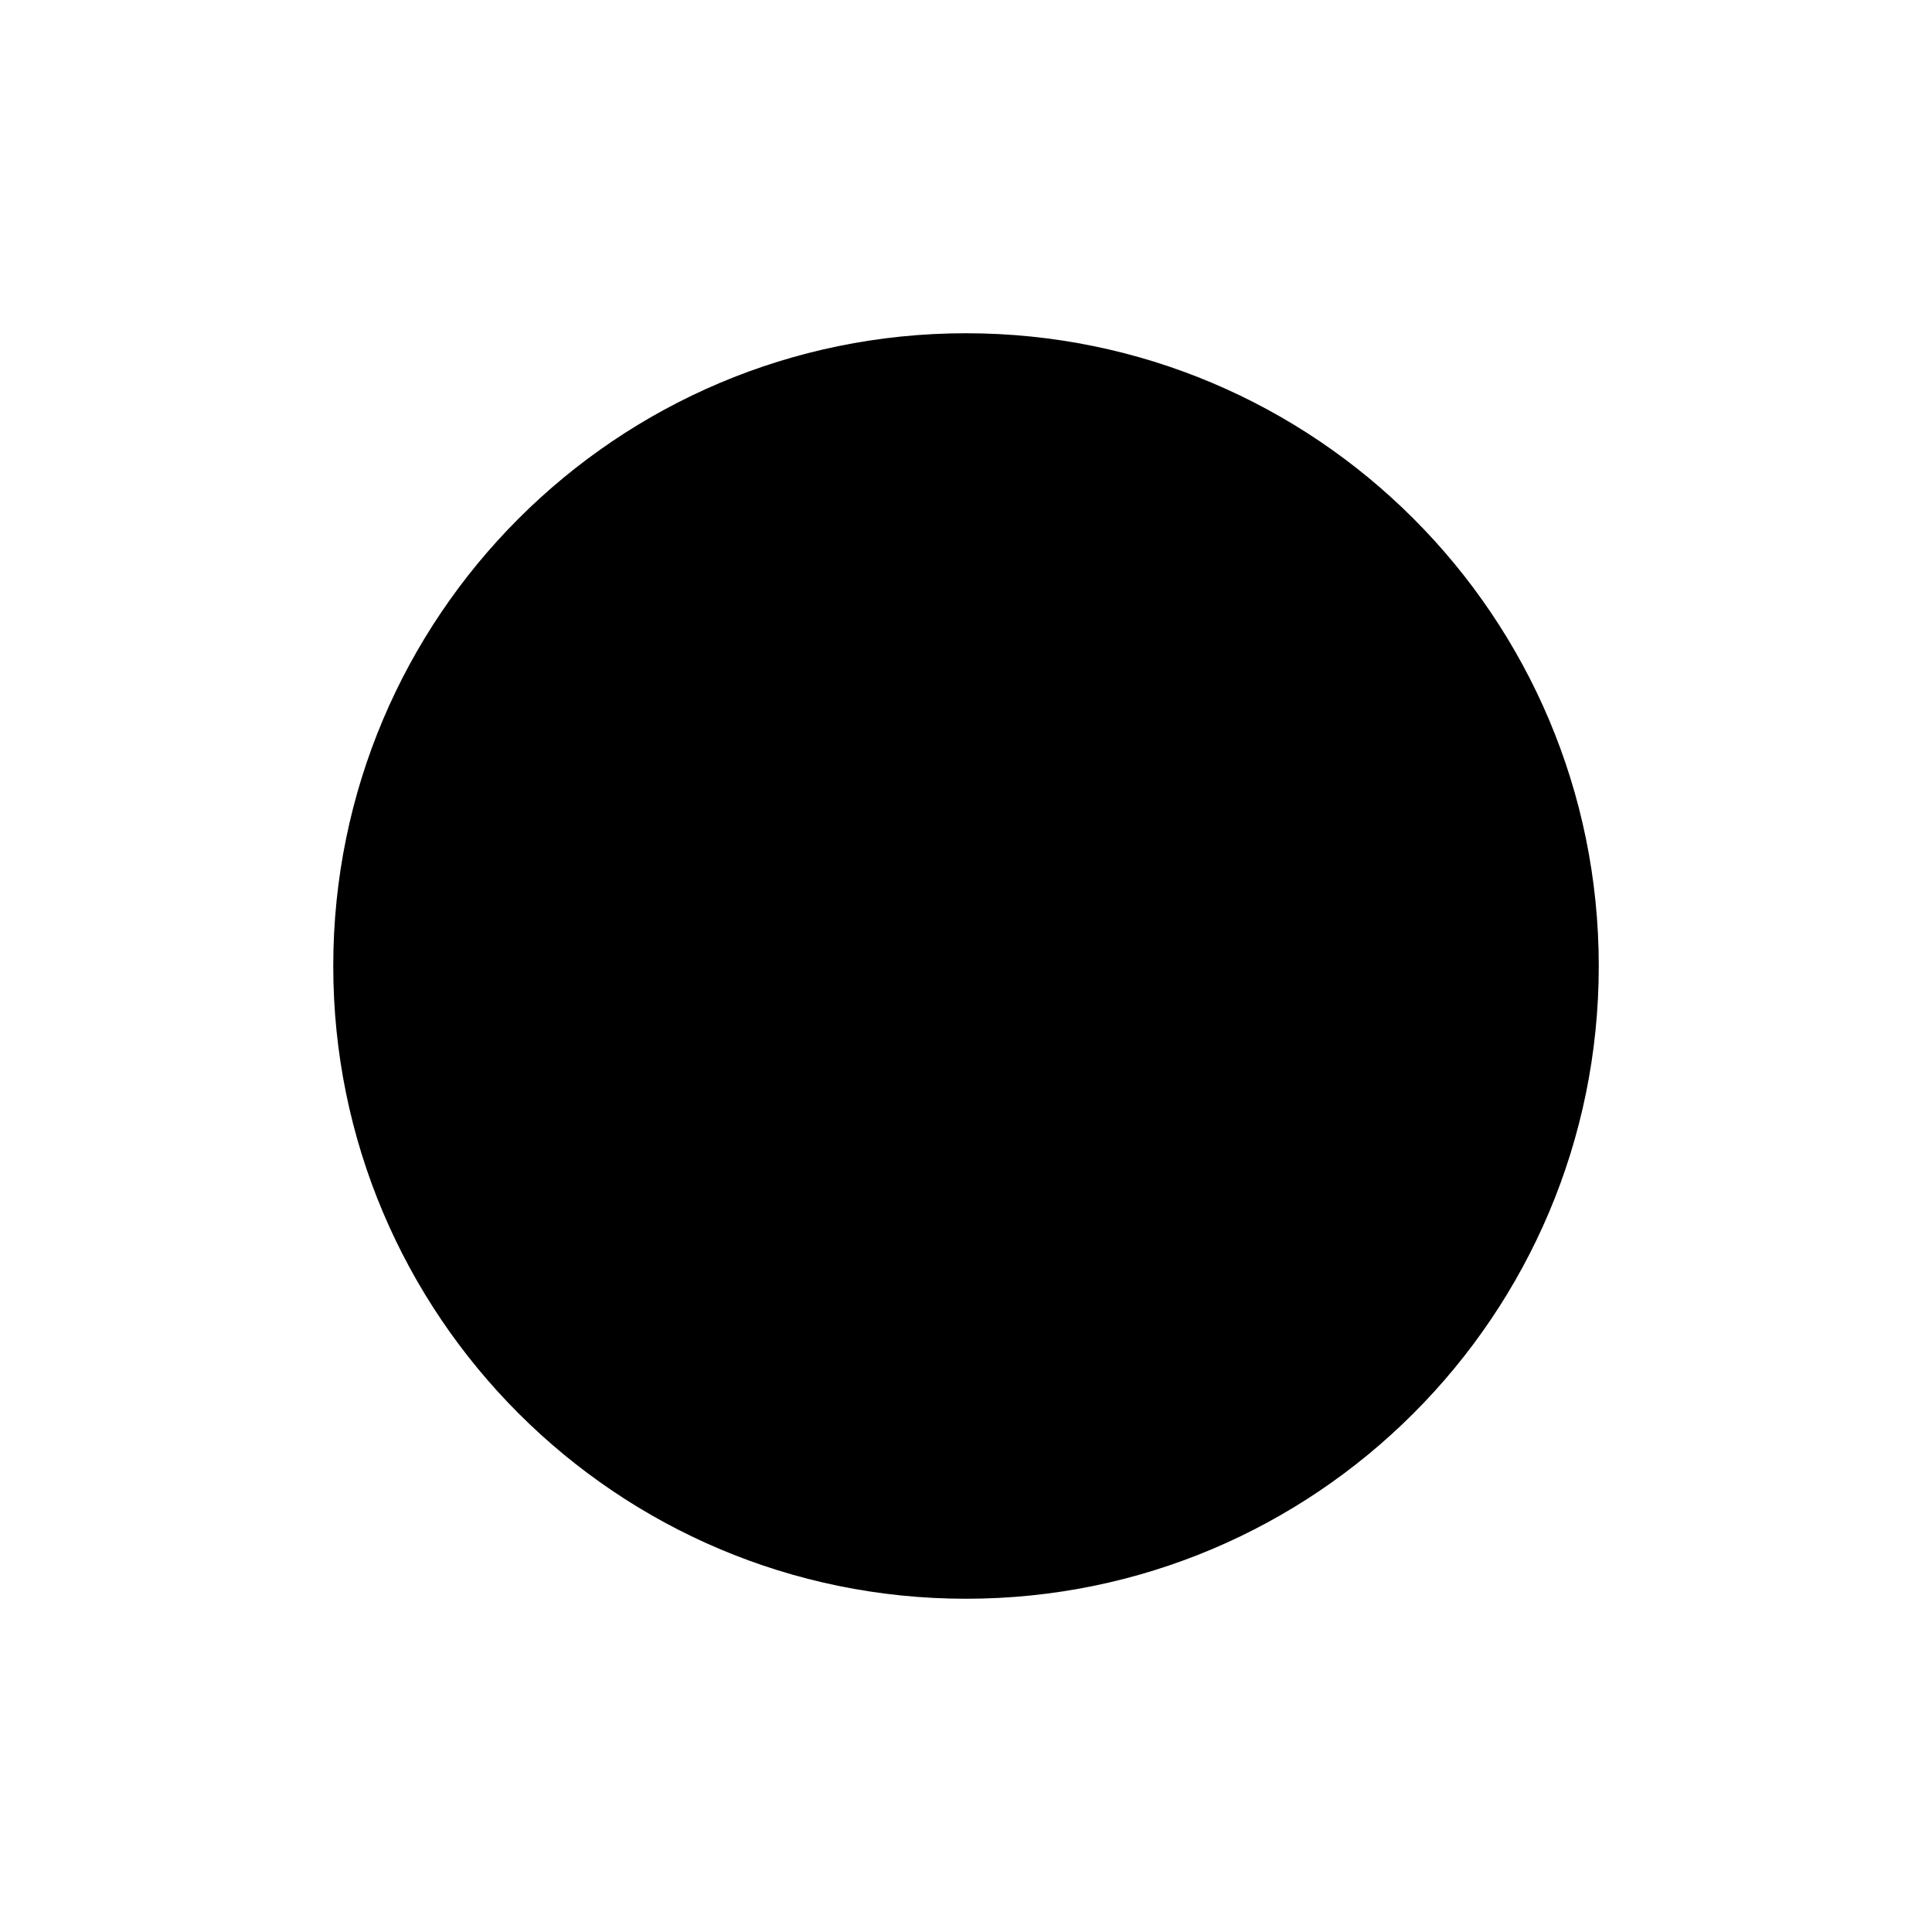
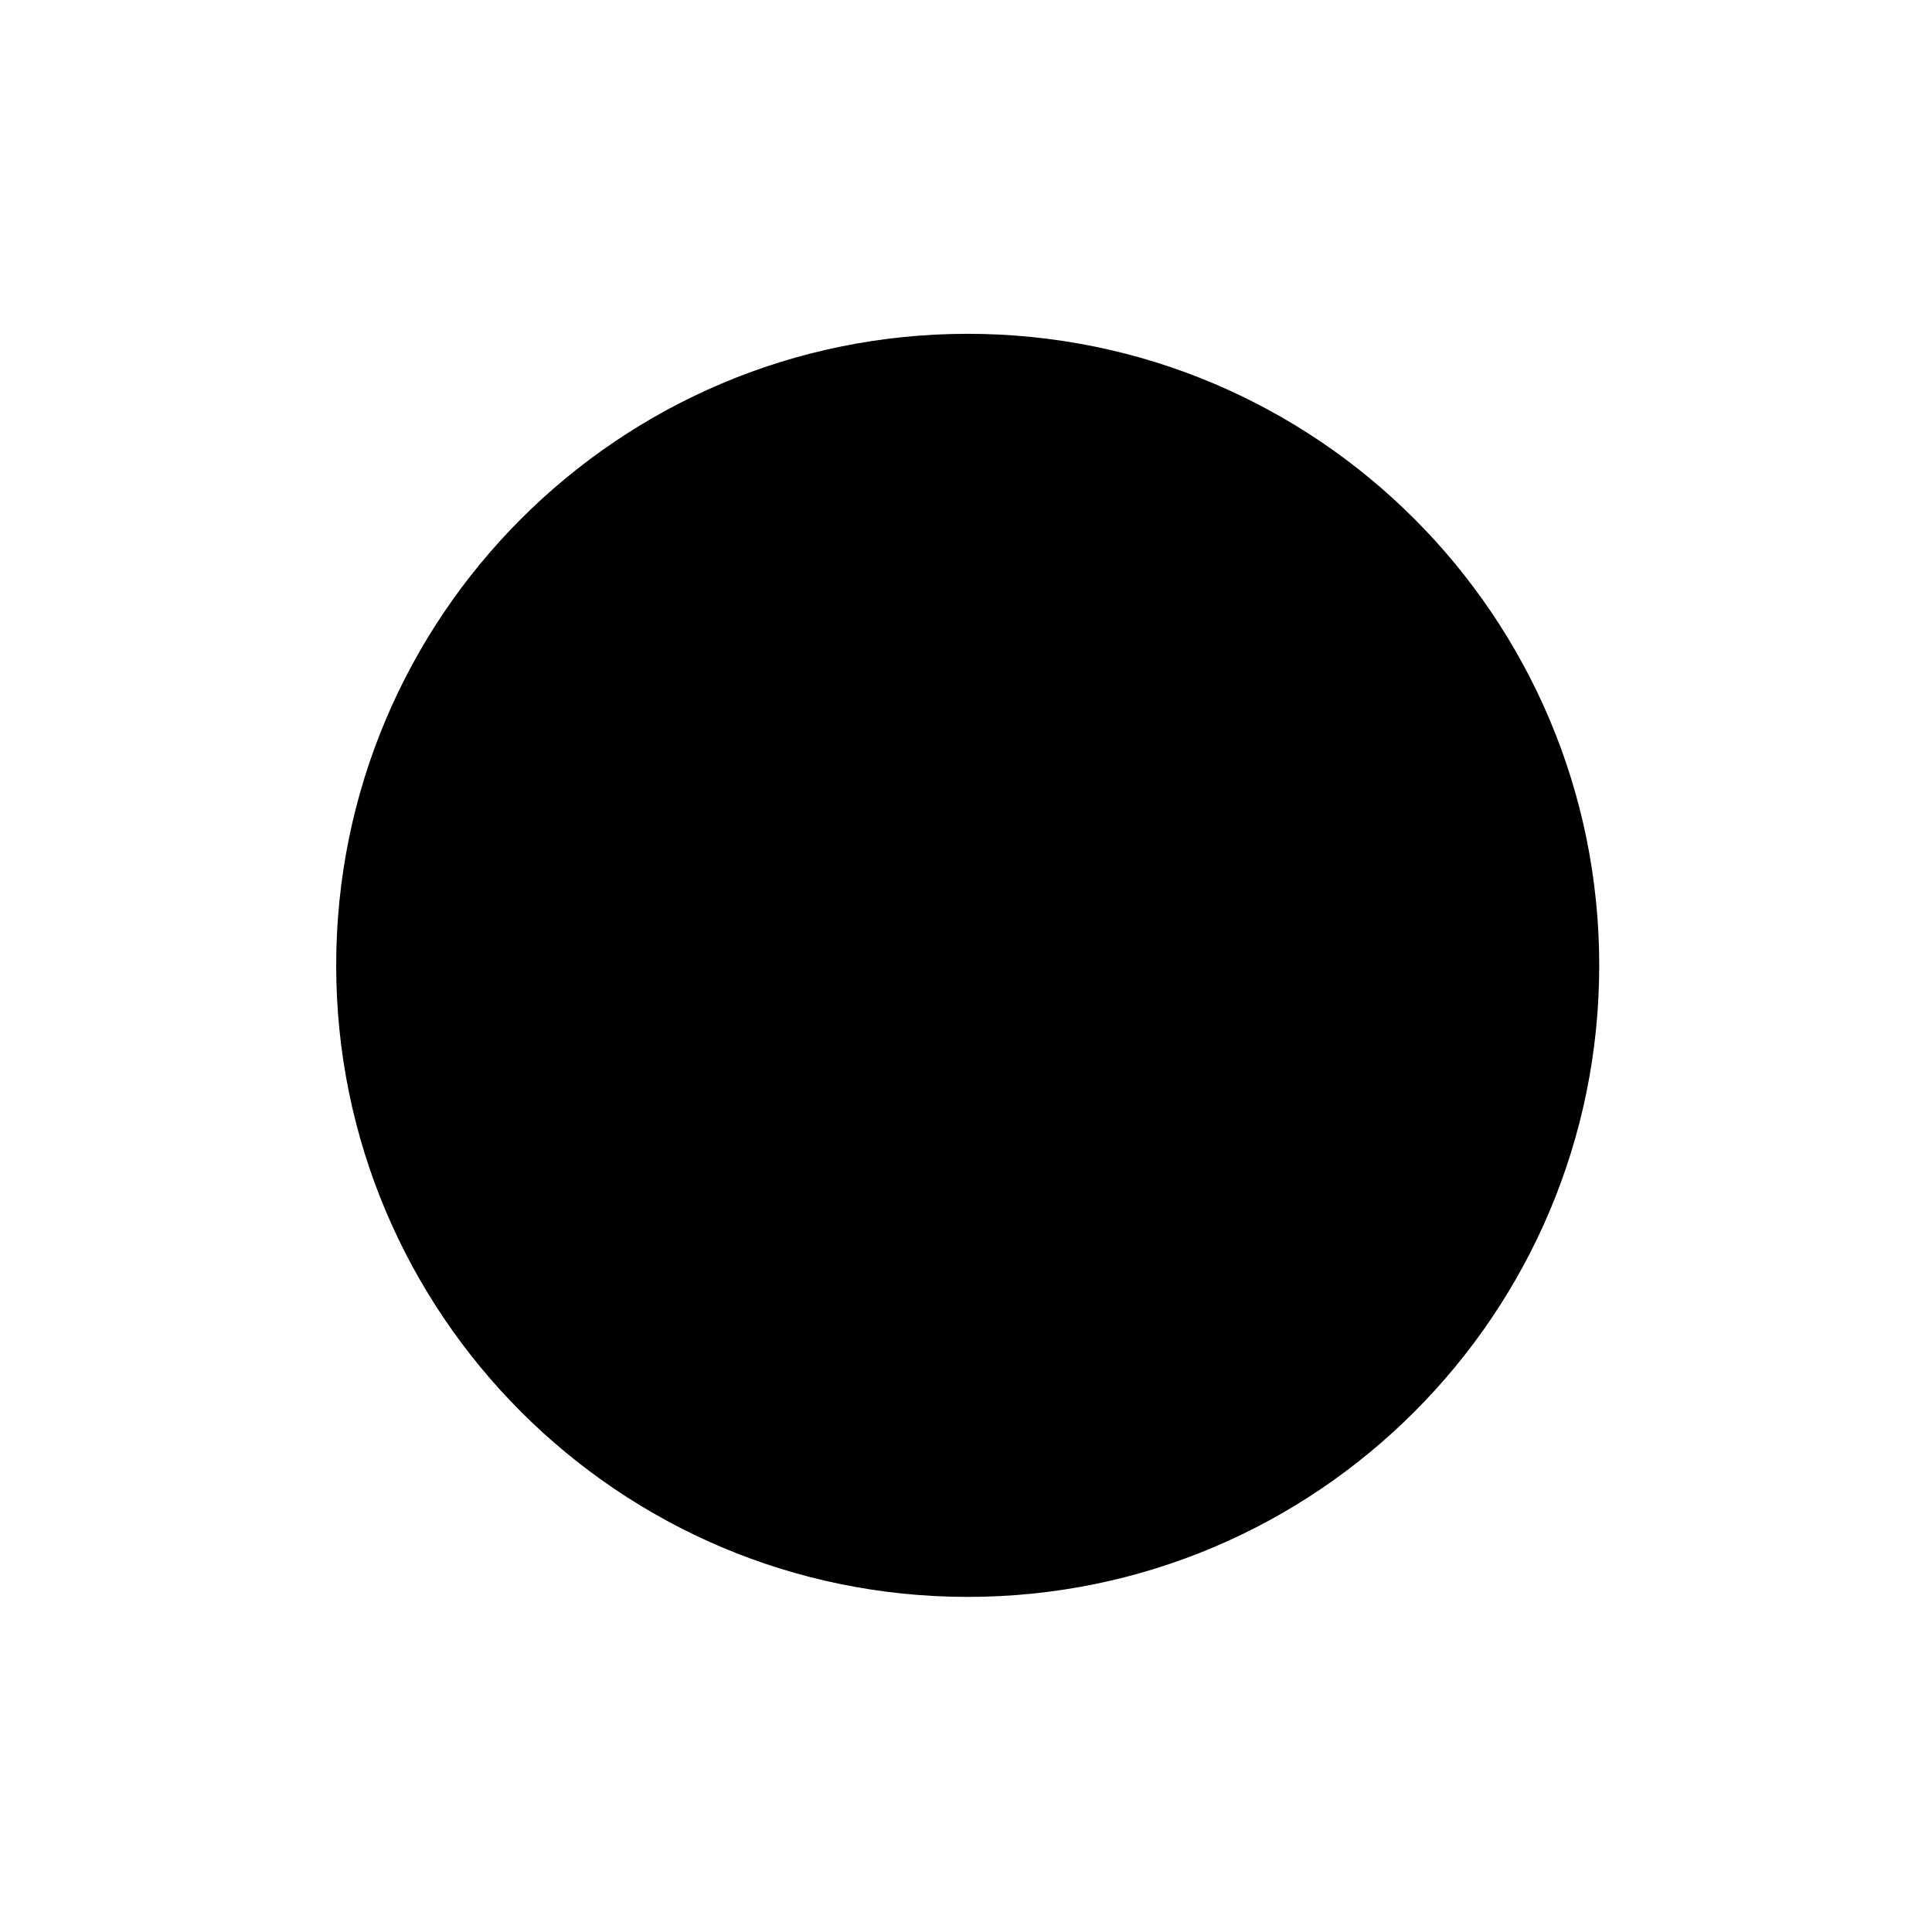
- <svg xmlns="http://www.w3.org/2000/svg" width="100%" height="100%" viewBox="0 0 256 256" version="1.1" xml:space="preserve" style="fill-rule:evenodd;clip-rule:evenodd;stroke-linejoin:round;stroke-miterlimit:2;">
+ <svg xmlns="http://www.w3.org/2000/svg" width="513px" height="512px" version="1.1" xml:space="preserve" style="fill-rule:evenodd;clip-rule:evenodd;stroke-linejoin:round;stroke-miterlimit:2;">
+   <rect id="MoonFull" x="0.793" y="0" width="512" height="512" style="fill:none;" />
  <g>
-     <circle cx="128.001" cy="128" r="83.843" />
+     <circle cx="256.954" cy="256.316" r="167.686" />
  </g>
</svg>
